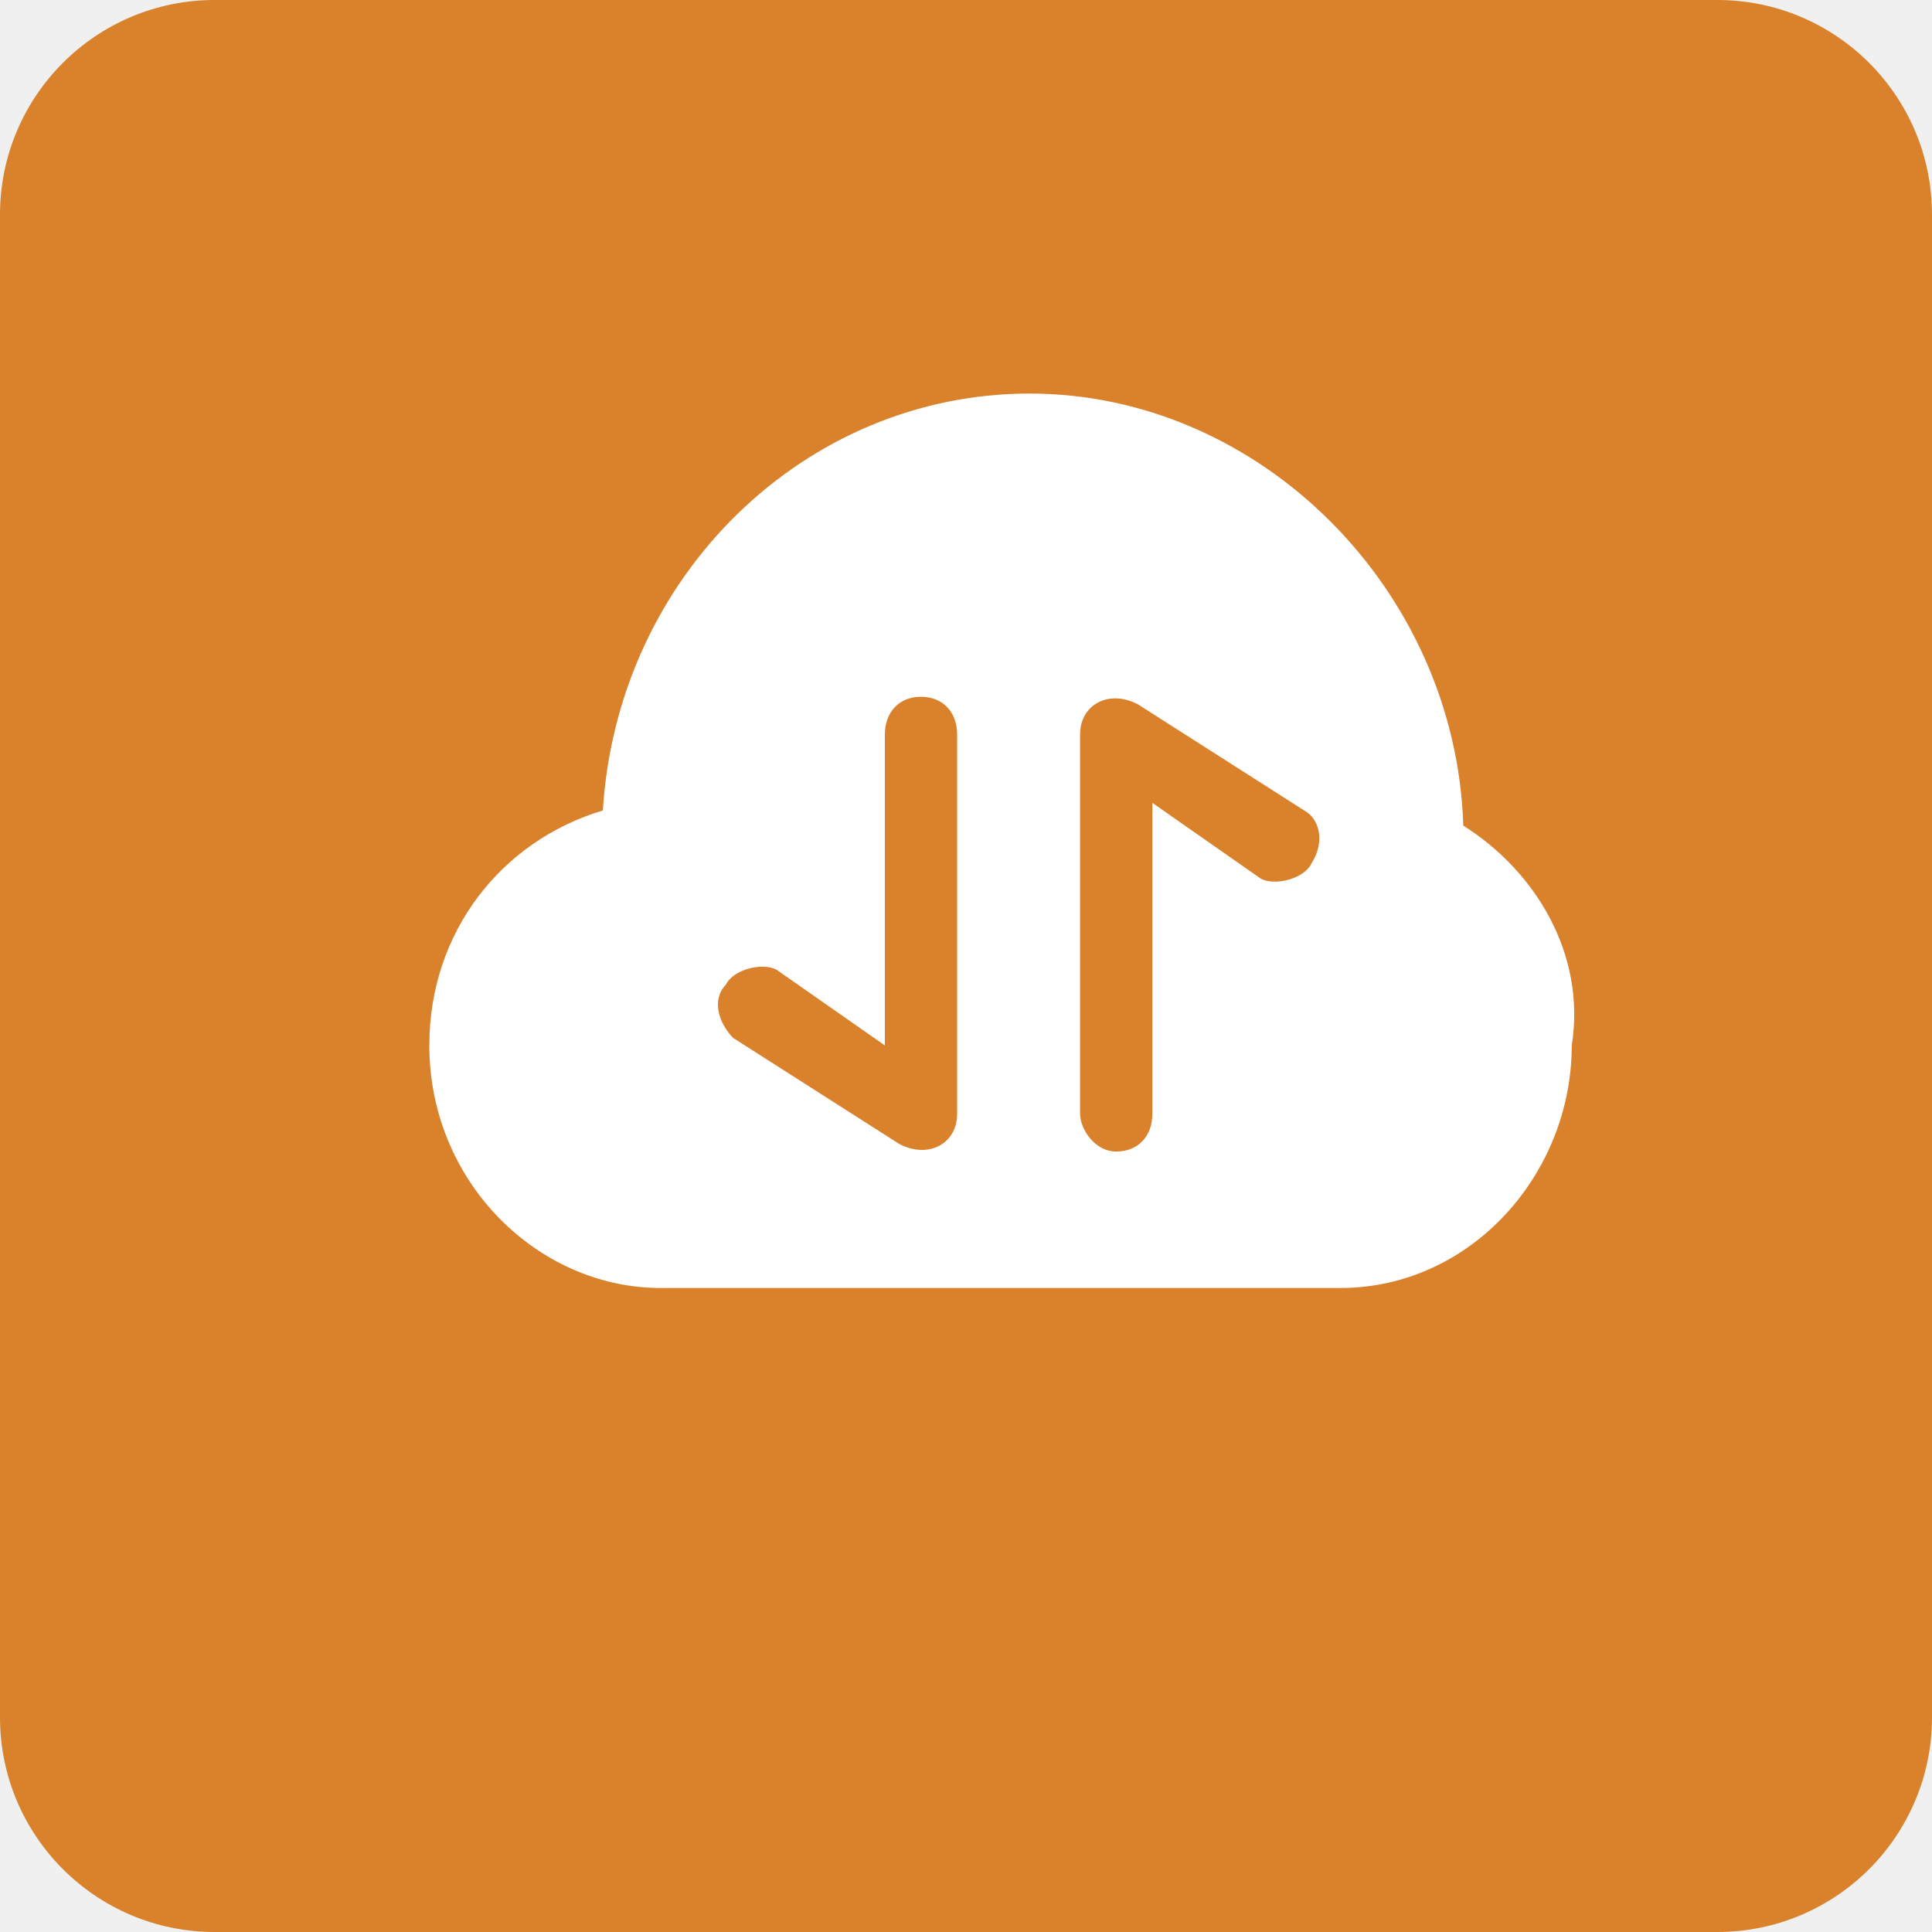
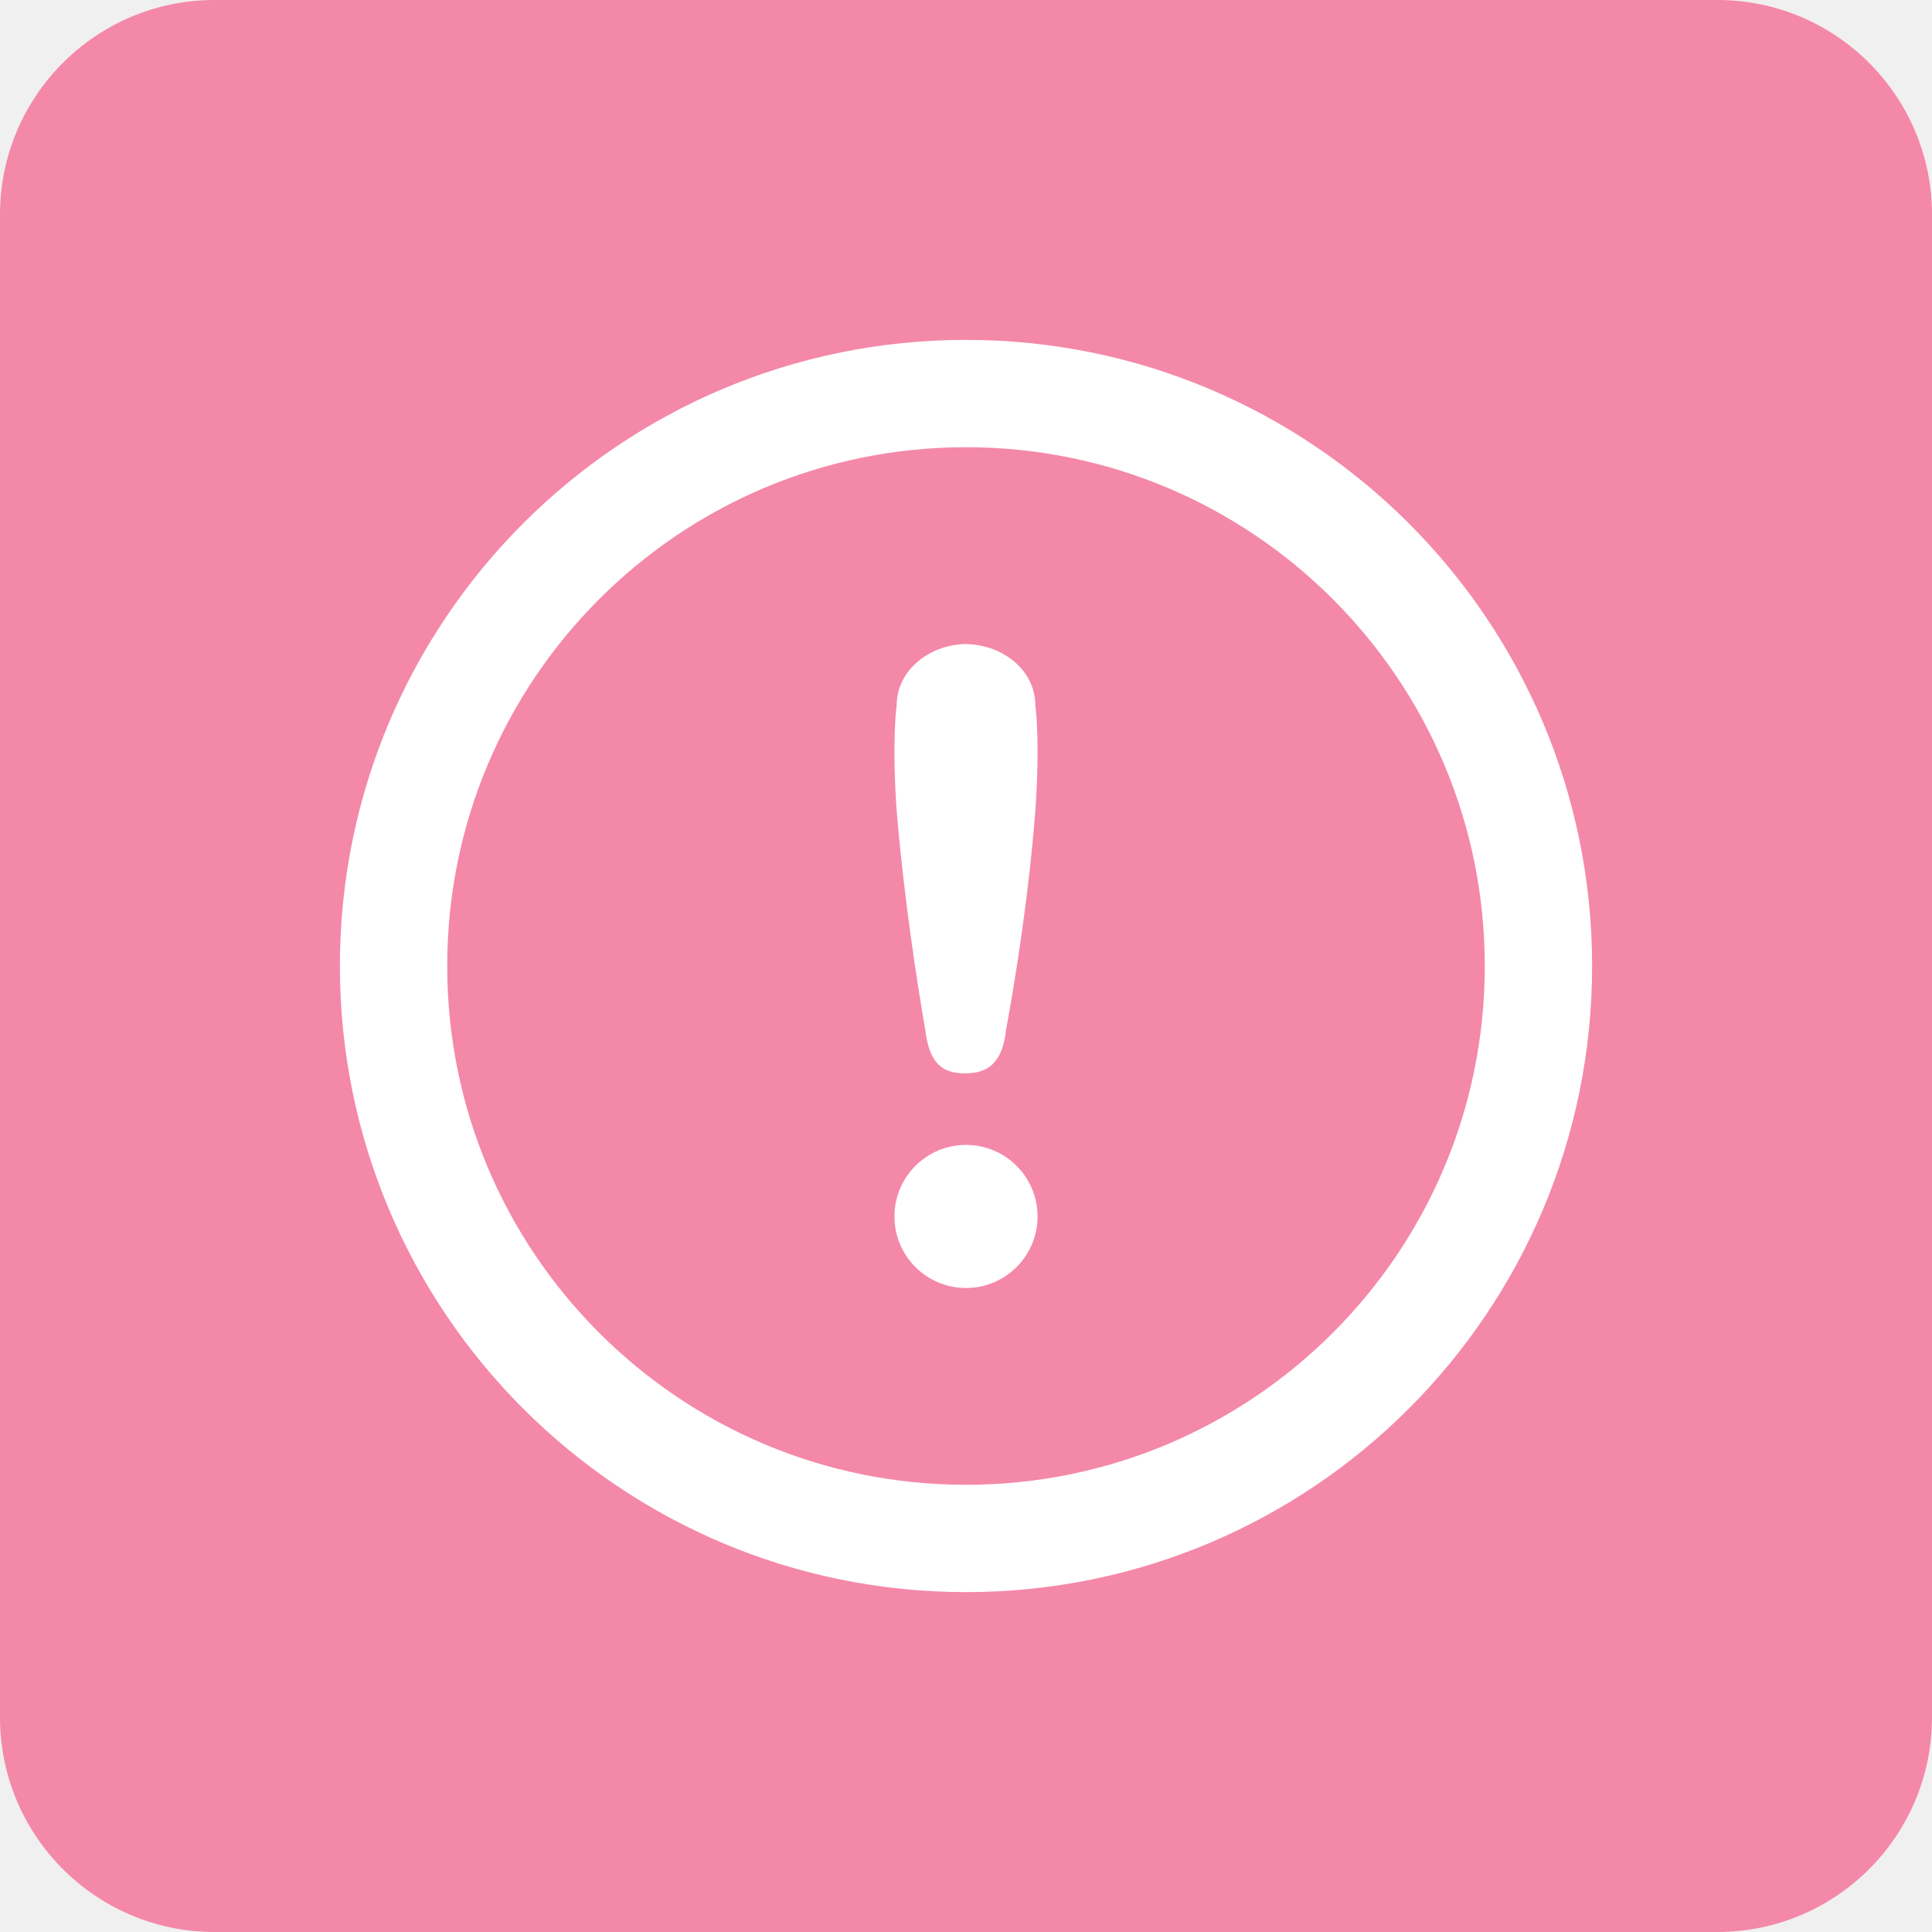
<svg xmlns="http://www.w3.org/2000/svg" width="54px" height="54px" viewBox="0 0 54 54" version="1.1">
  <defs />
-   <g id="Page-1" stroke="none" stroke-width="1" fill="none" fill-rule="evenodd">
-     <g id="Artboard" transform="translate(-1229, -1399)">
-       <g id="Sync" transform="translate(1229, 1399)" fill="#D9822B">
+   <g id="Icosn-upadate" stroke="none" stroke-width="1" fill="none" fill-rule="evenodd">
+     <g id="New-Design" transform="translate(-1313, -901)">
+       <g id="Sync" transform="translate(1313, 901)" fill="#F488A9">
        <rect id="Rectangle-3" x="0" y="0" width="54" height="54" rx="6" />
      </g>
-       <g id="sync-(1)" transform="translate(270, 1369)" fill="#FFFFFF" fill-rule="nonzero">
-         <path d="M999.899,53.076 C999.697,46.508 994.241,41 987.774,41 C981.509,41 976.254,46.085 975.85,52.653 C973.021,53.5 971,56.042 971,59.22 C971,63.034 974.031,66 977.467,66 L996.464,66 C1000.102,66 1002.931,62.822 1002.931,59.22 C1003.335,56.678 1001.92,54.347 999.899,53.076 Z M985.753,61.127 C985.753,61.975 984.944,62.398 984.136,61.975 L979.488,59.008 C979.084,58.585 978.882,57.949 979.286,57.525 C979.488,57.102 980.296,56.89 980.701,57.102 L983.732,59.22 L983.732,50.534 C983.732,49.898 984.136,49.475 984.742,49.475 C985.349,49.475 985.753,49.898 985.753,50.534 L985.753,61.127 Z M995.655,54.136 C995.453,54.559 994.645,54.771 994.241,54.559 L991.209,52.441 L991.209,61.127 C991.209,61.763 990.805,62.186 990.199,62.186 C989.593,62.186 989.188,61.551 989.188,61.127 L989.188,50.534 C989.188,49.686 989.997,49.263 990.805,49.686 L995.453,52.653 C995.858,52.864 996.06,53.5 995.655,54.136 Z" id="Shape" />
+       <g id="warning.svg" transform="translate(1324, 912)">
+         <circle id="Oval" fill="#FFFFFF" fill-rule="nonzero" cx="16" cy="23" r="2" />
+         <circle id="Oval" stroke="#FFFFFF" stroke-width="3" cx="16" cy="16" r="16" />
+         <path d="M17.938,11.663 C17.698,14.783 17.119,17.783 17.119,17.783 C17.019,18.777 16.539,19 15.98,19 C15.381,19 14.981,18.777 14.861,17.783 C14.861,17.783 14.322,14.783 14.062,11.663 C13.922,9.64 14.062,8.714 14.062,8.714 C14.062,7.771 14.921,7.034 15.98,7 C17.059,7.017 17.938,7.754 17.938,8.714 C17.938,8.714 18.078,9.64 17.938,11.663 Z" id="Shape" fill="#FFFFFF" fill-rule="nonzero" />
      </g>
    </g>
  </g>
</svg>
